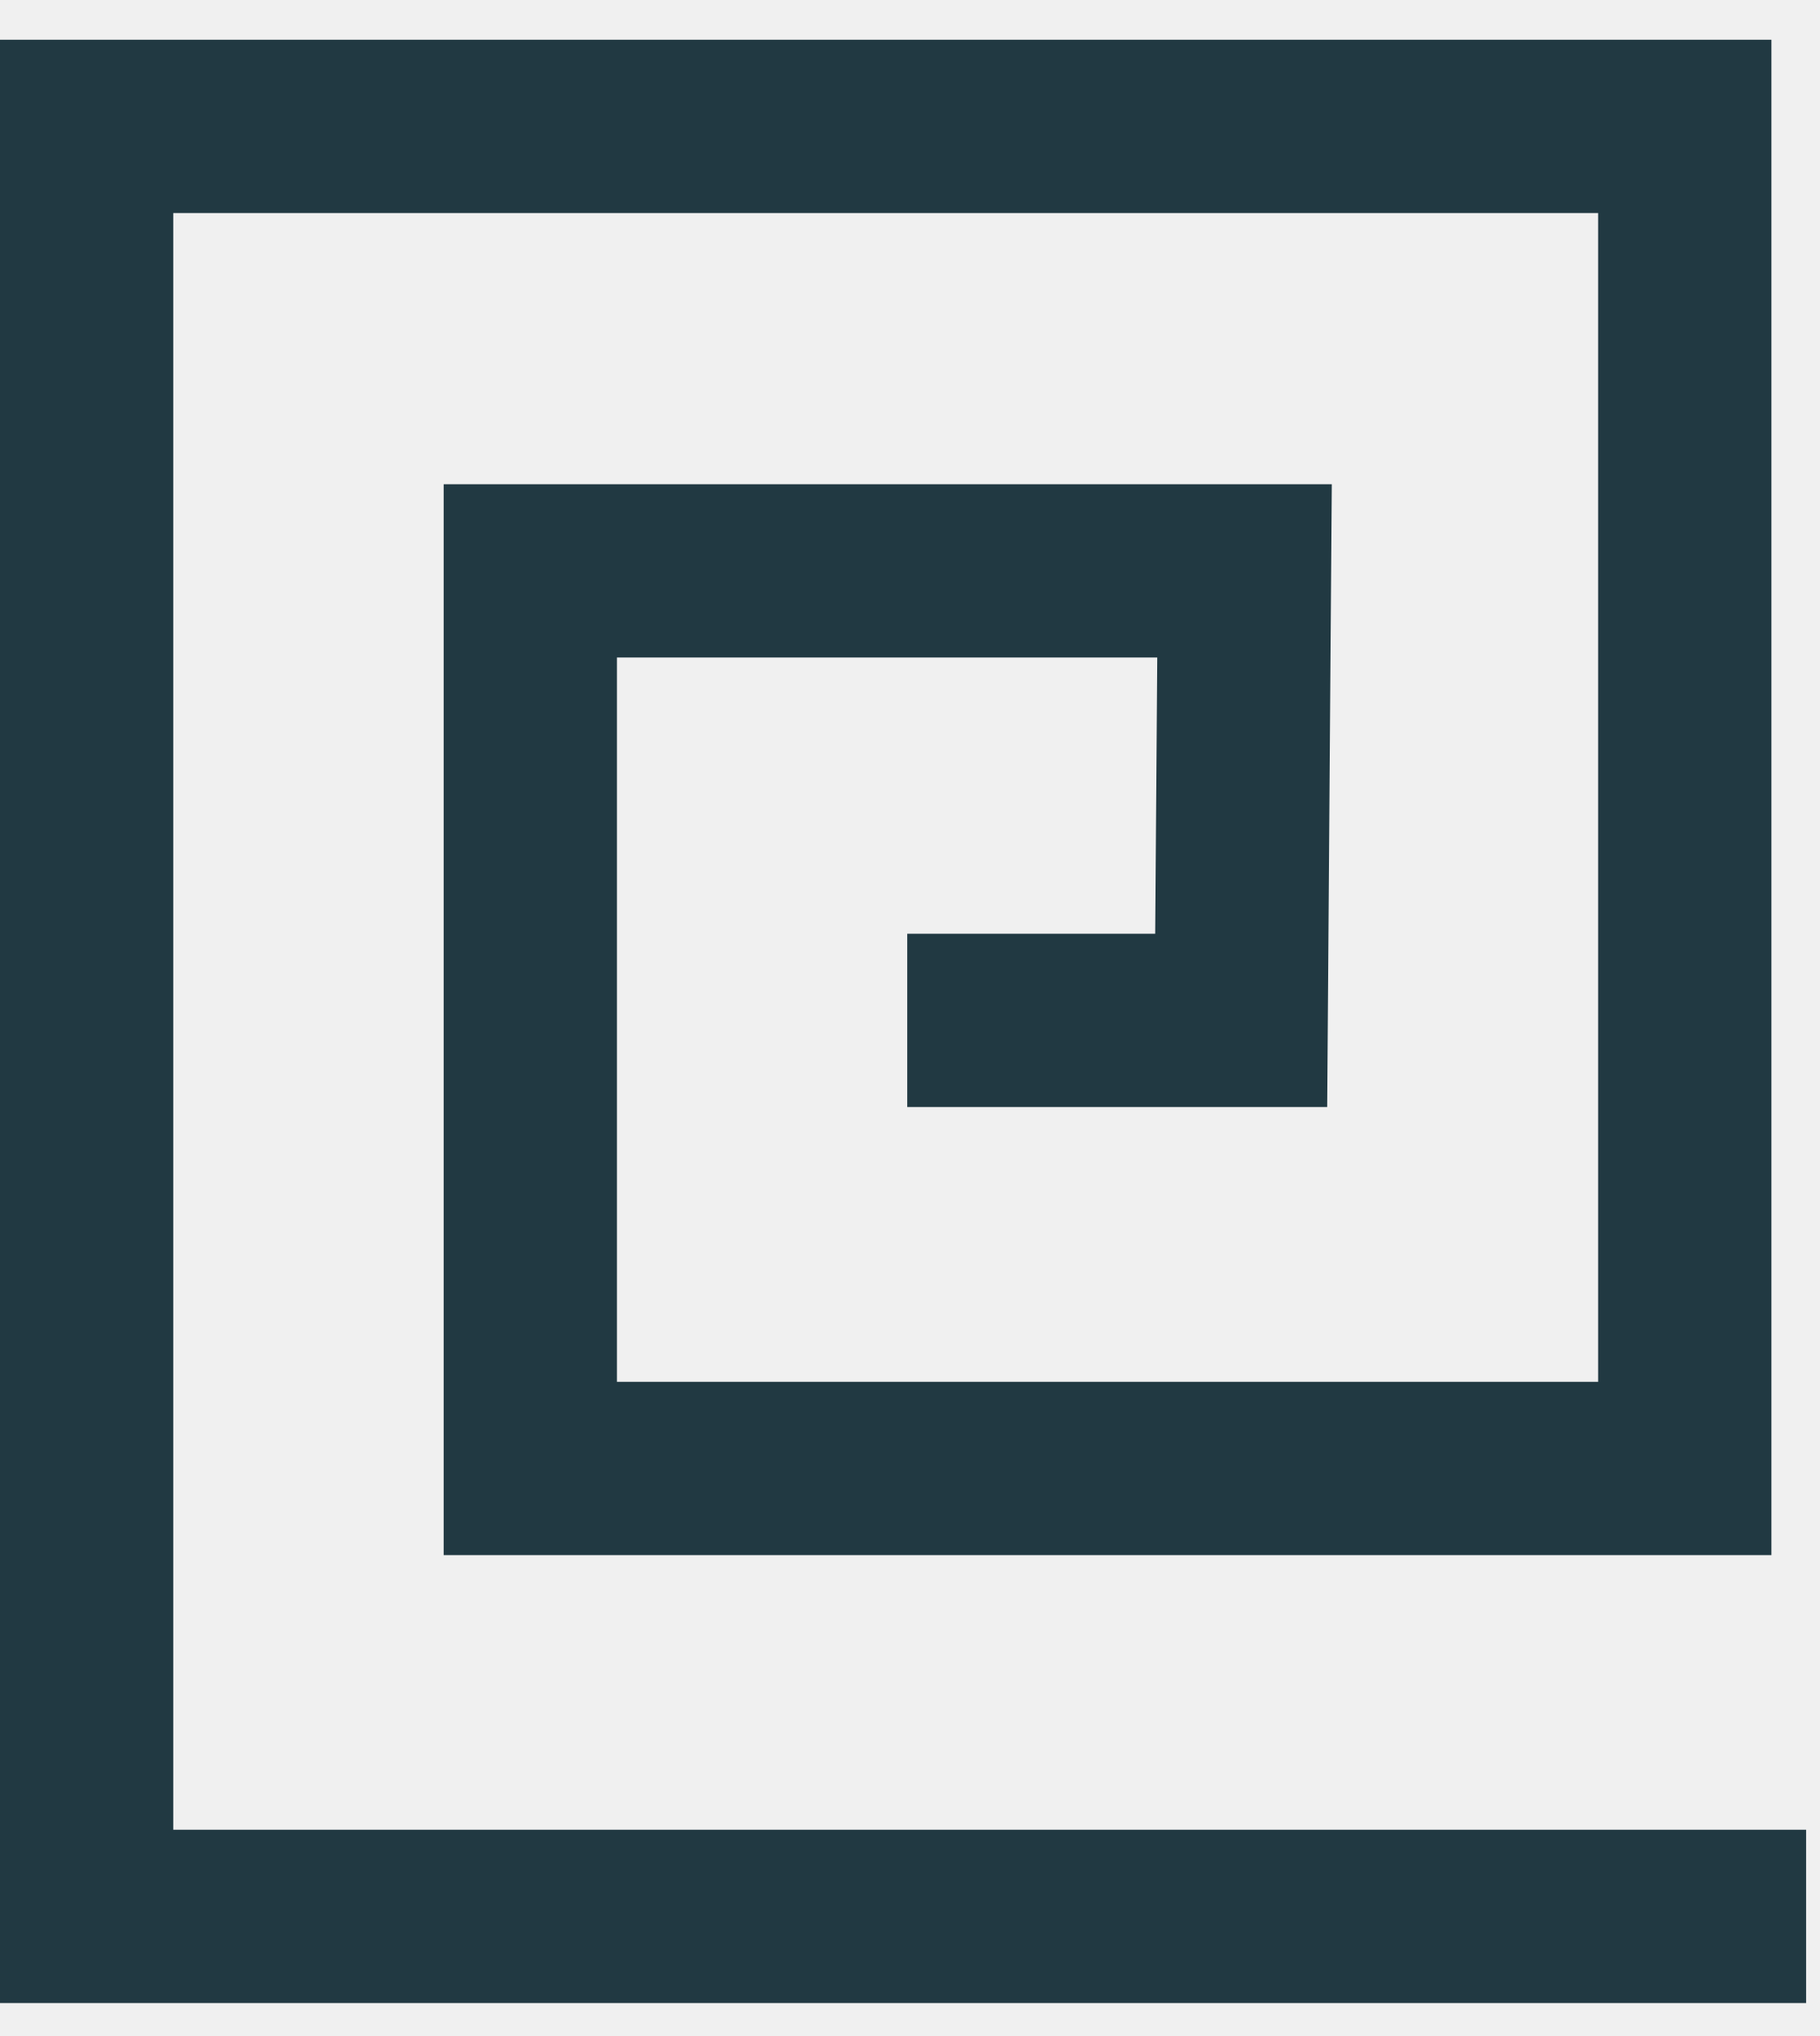
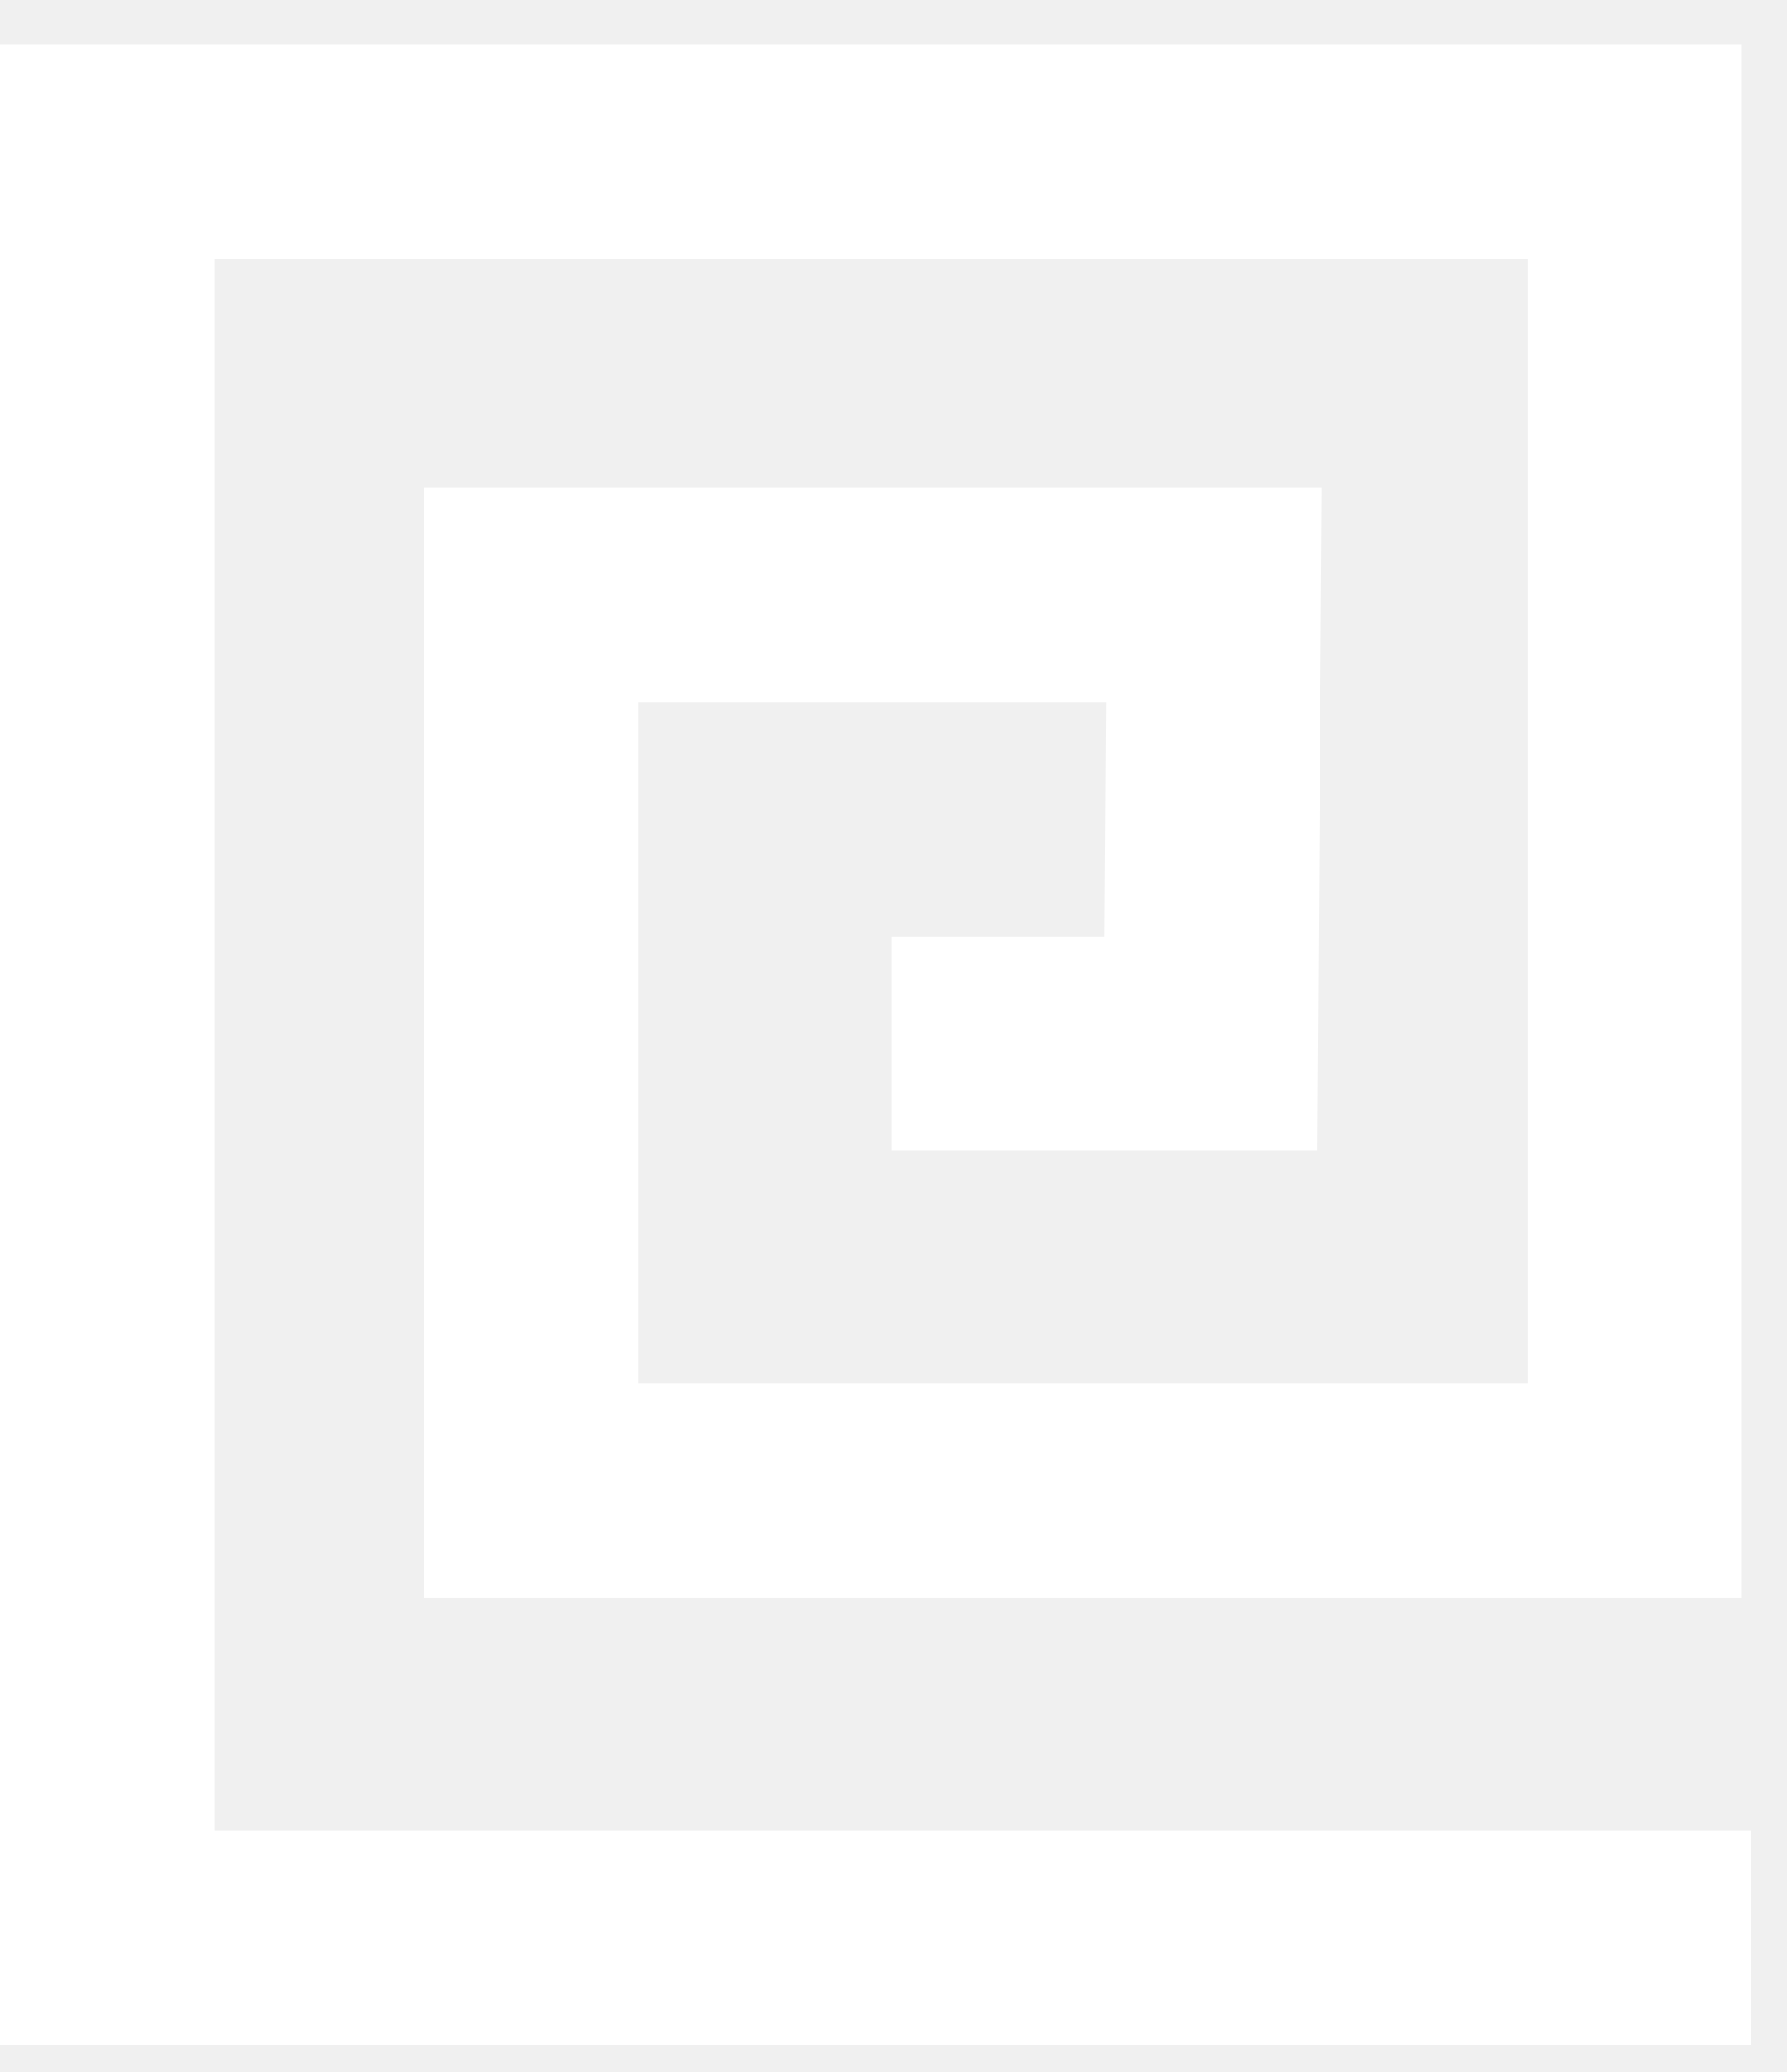
- <svg xmlns="http://www.w3.org/2000/svg" width="42" height="47" viewBox="0 0 42 47" fill="none">
-   <path d="M20.945 23.555H28.655L28.732 13.178H12.243V33.899H38.896V2.918H2V44.239H41.697" stroke="#213942" stroke-width="4" stroke-miterlimit="10" />
+ <svg xmlns="http://www.w3.org/2000/svg" width="25" height="29" viewBox="0 0 25 29" fill="none">
+   <path d="M12.477 14.606H16.944L16.988 8.328H7.435V20.864H22.877V2.12H1.5V27.12H24.5" stroke="white" stroke-width="3" stroke-miterlimit="10" />
</svg>
